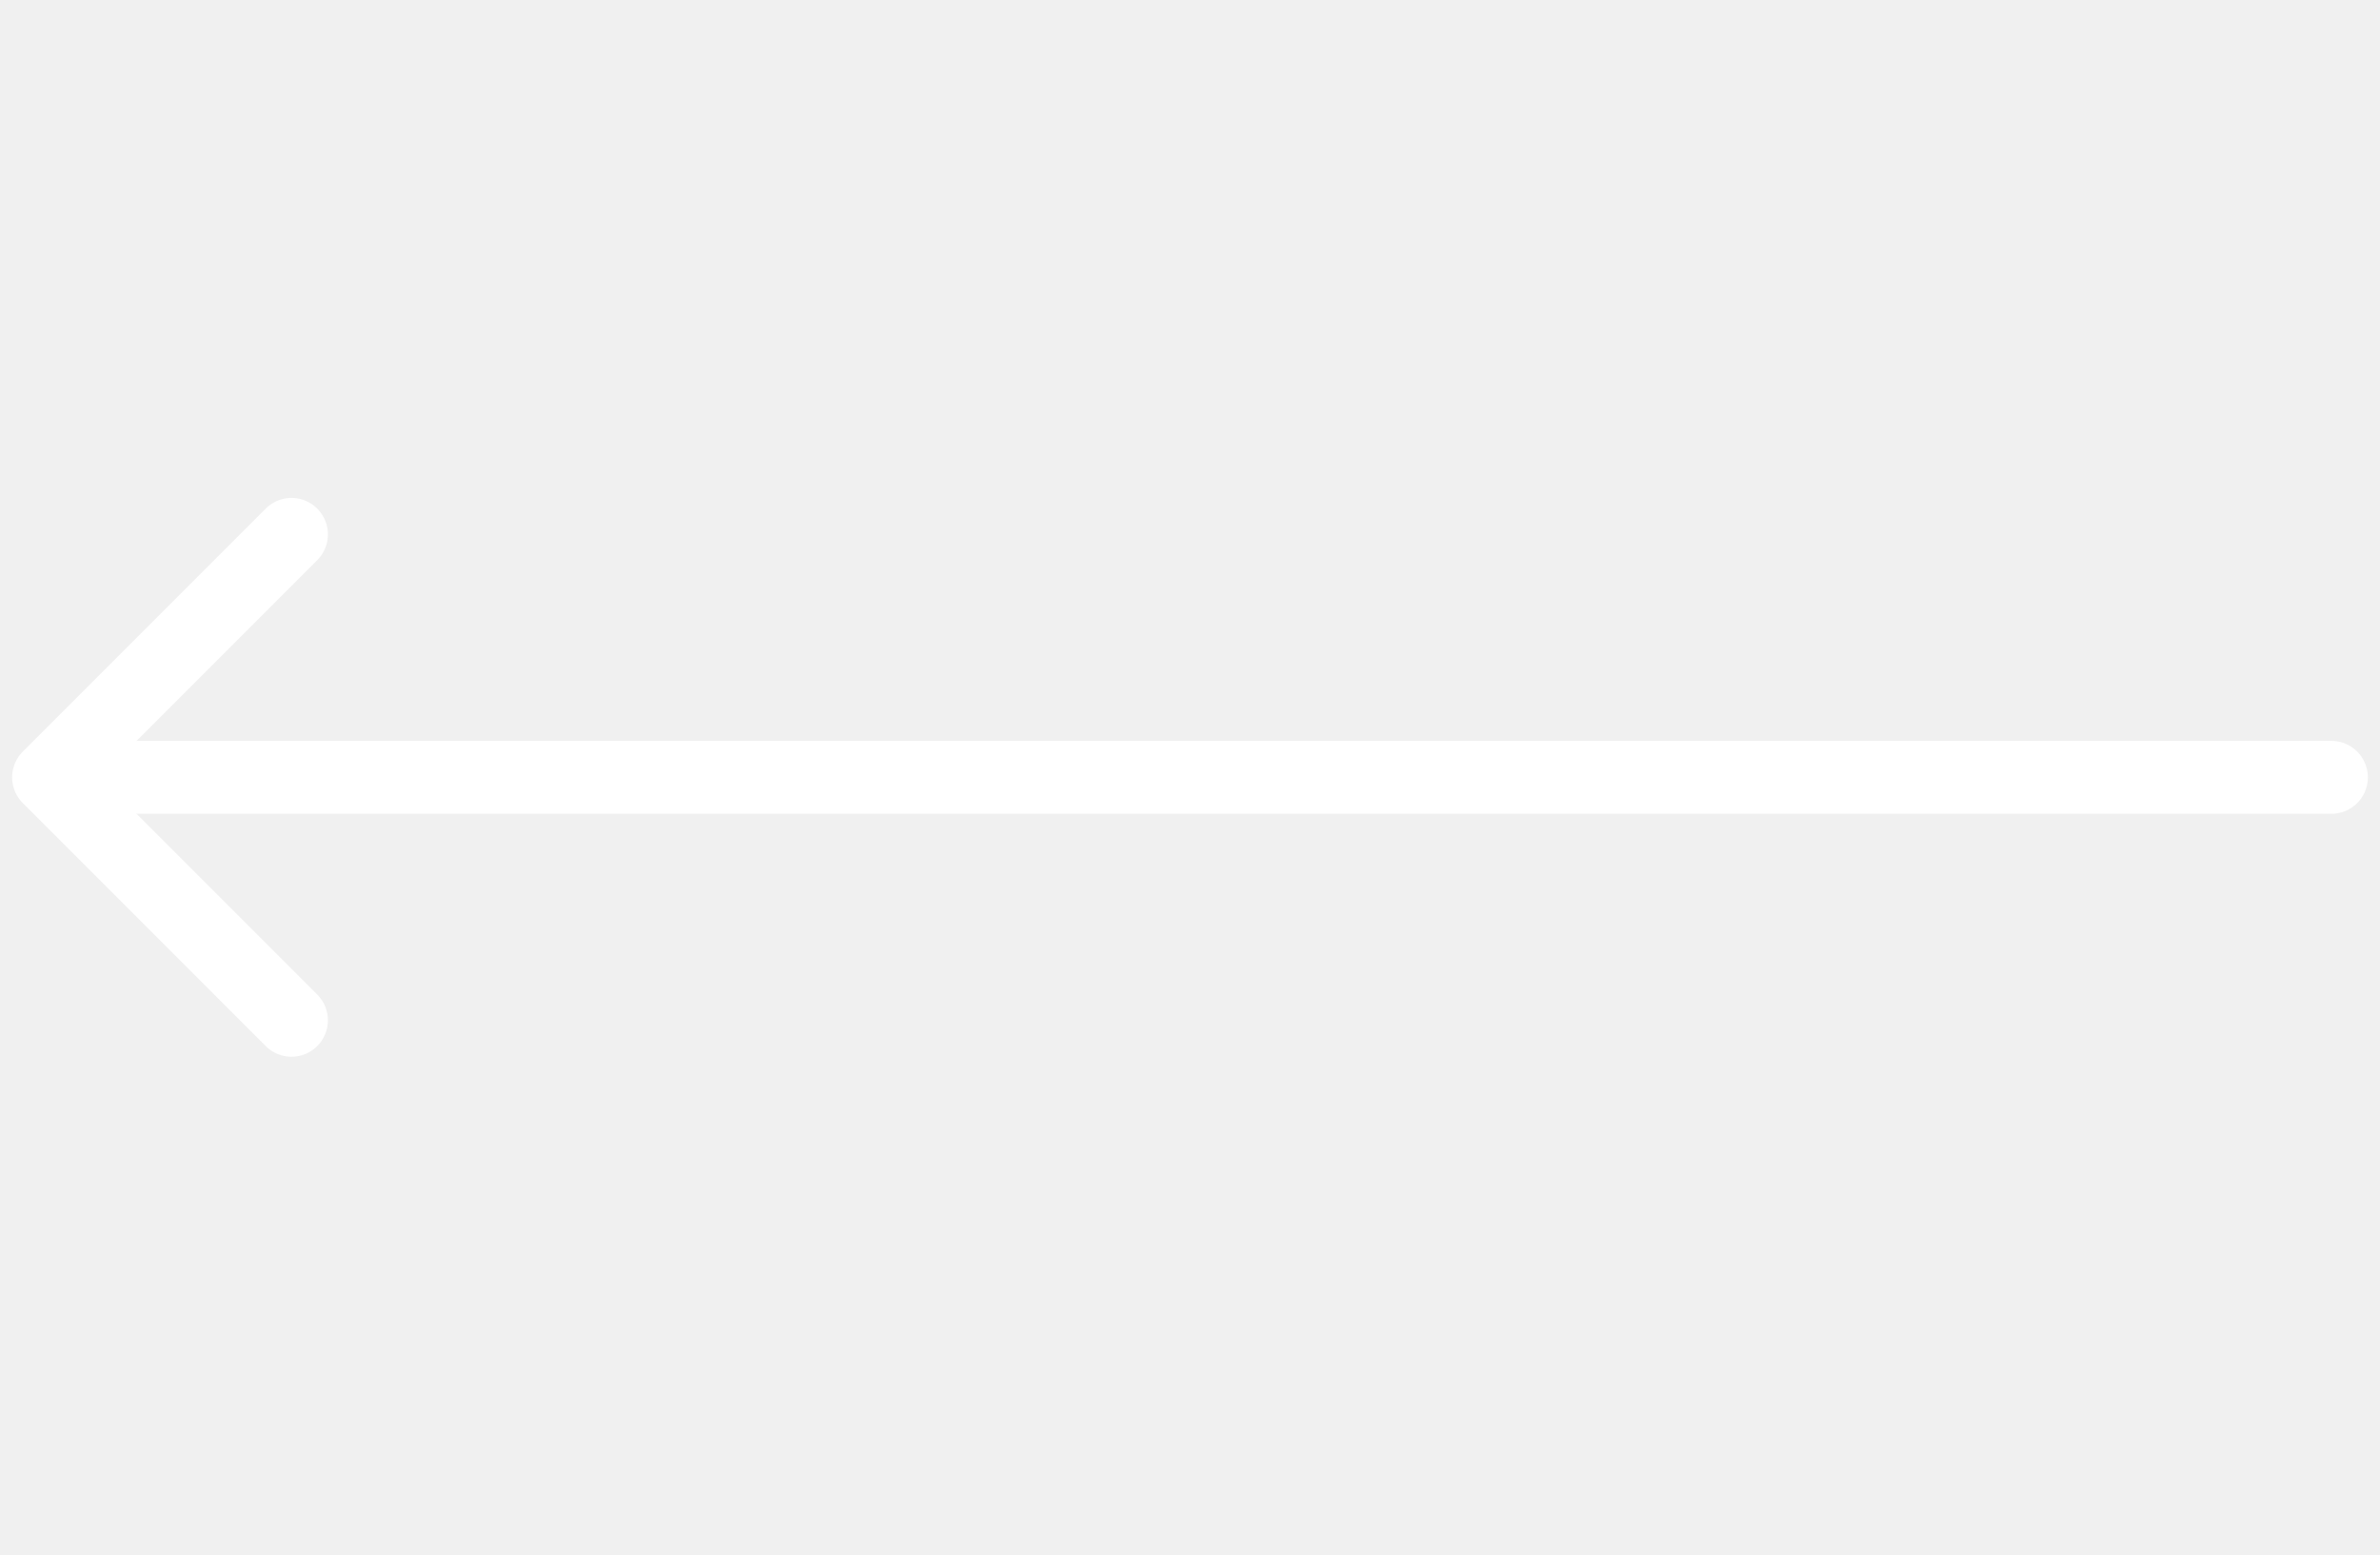
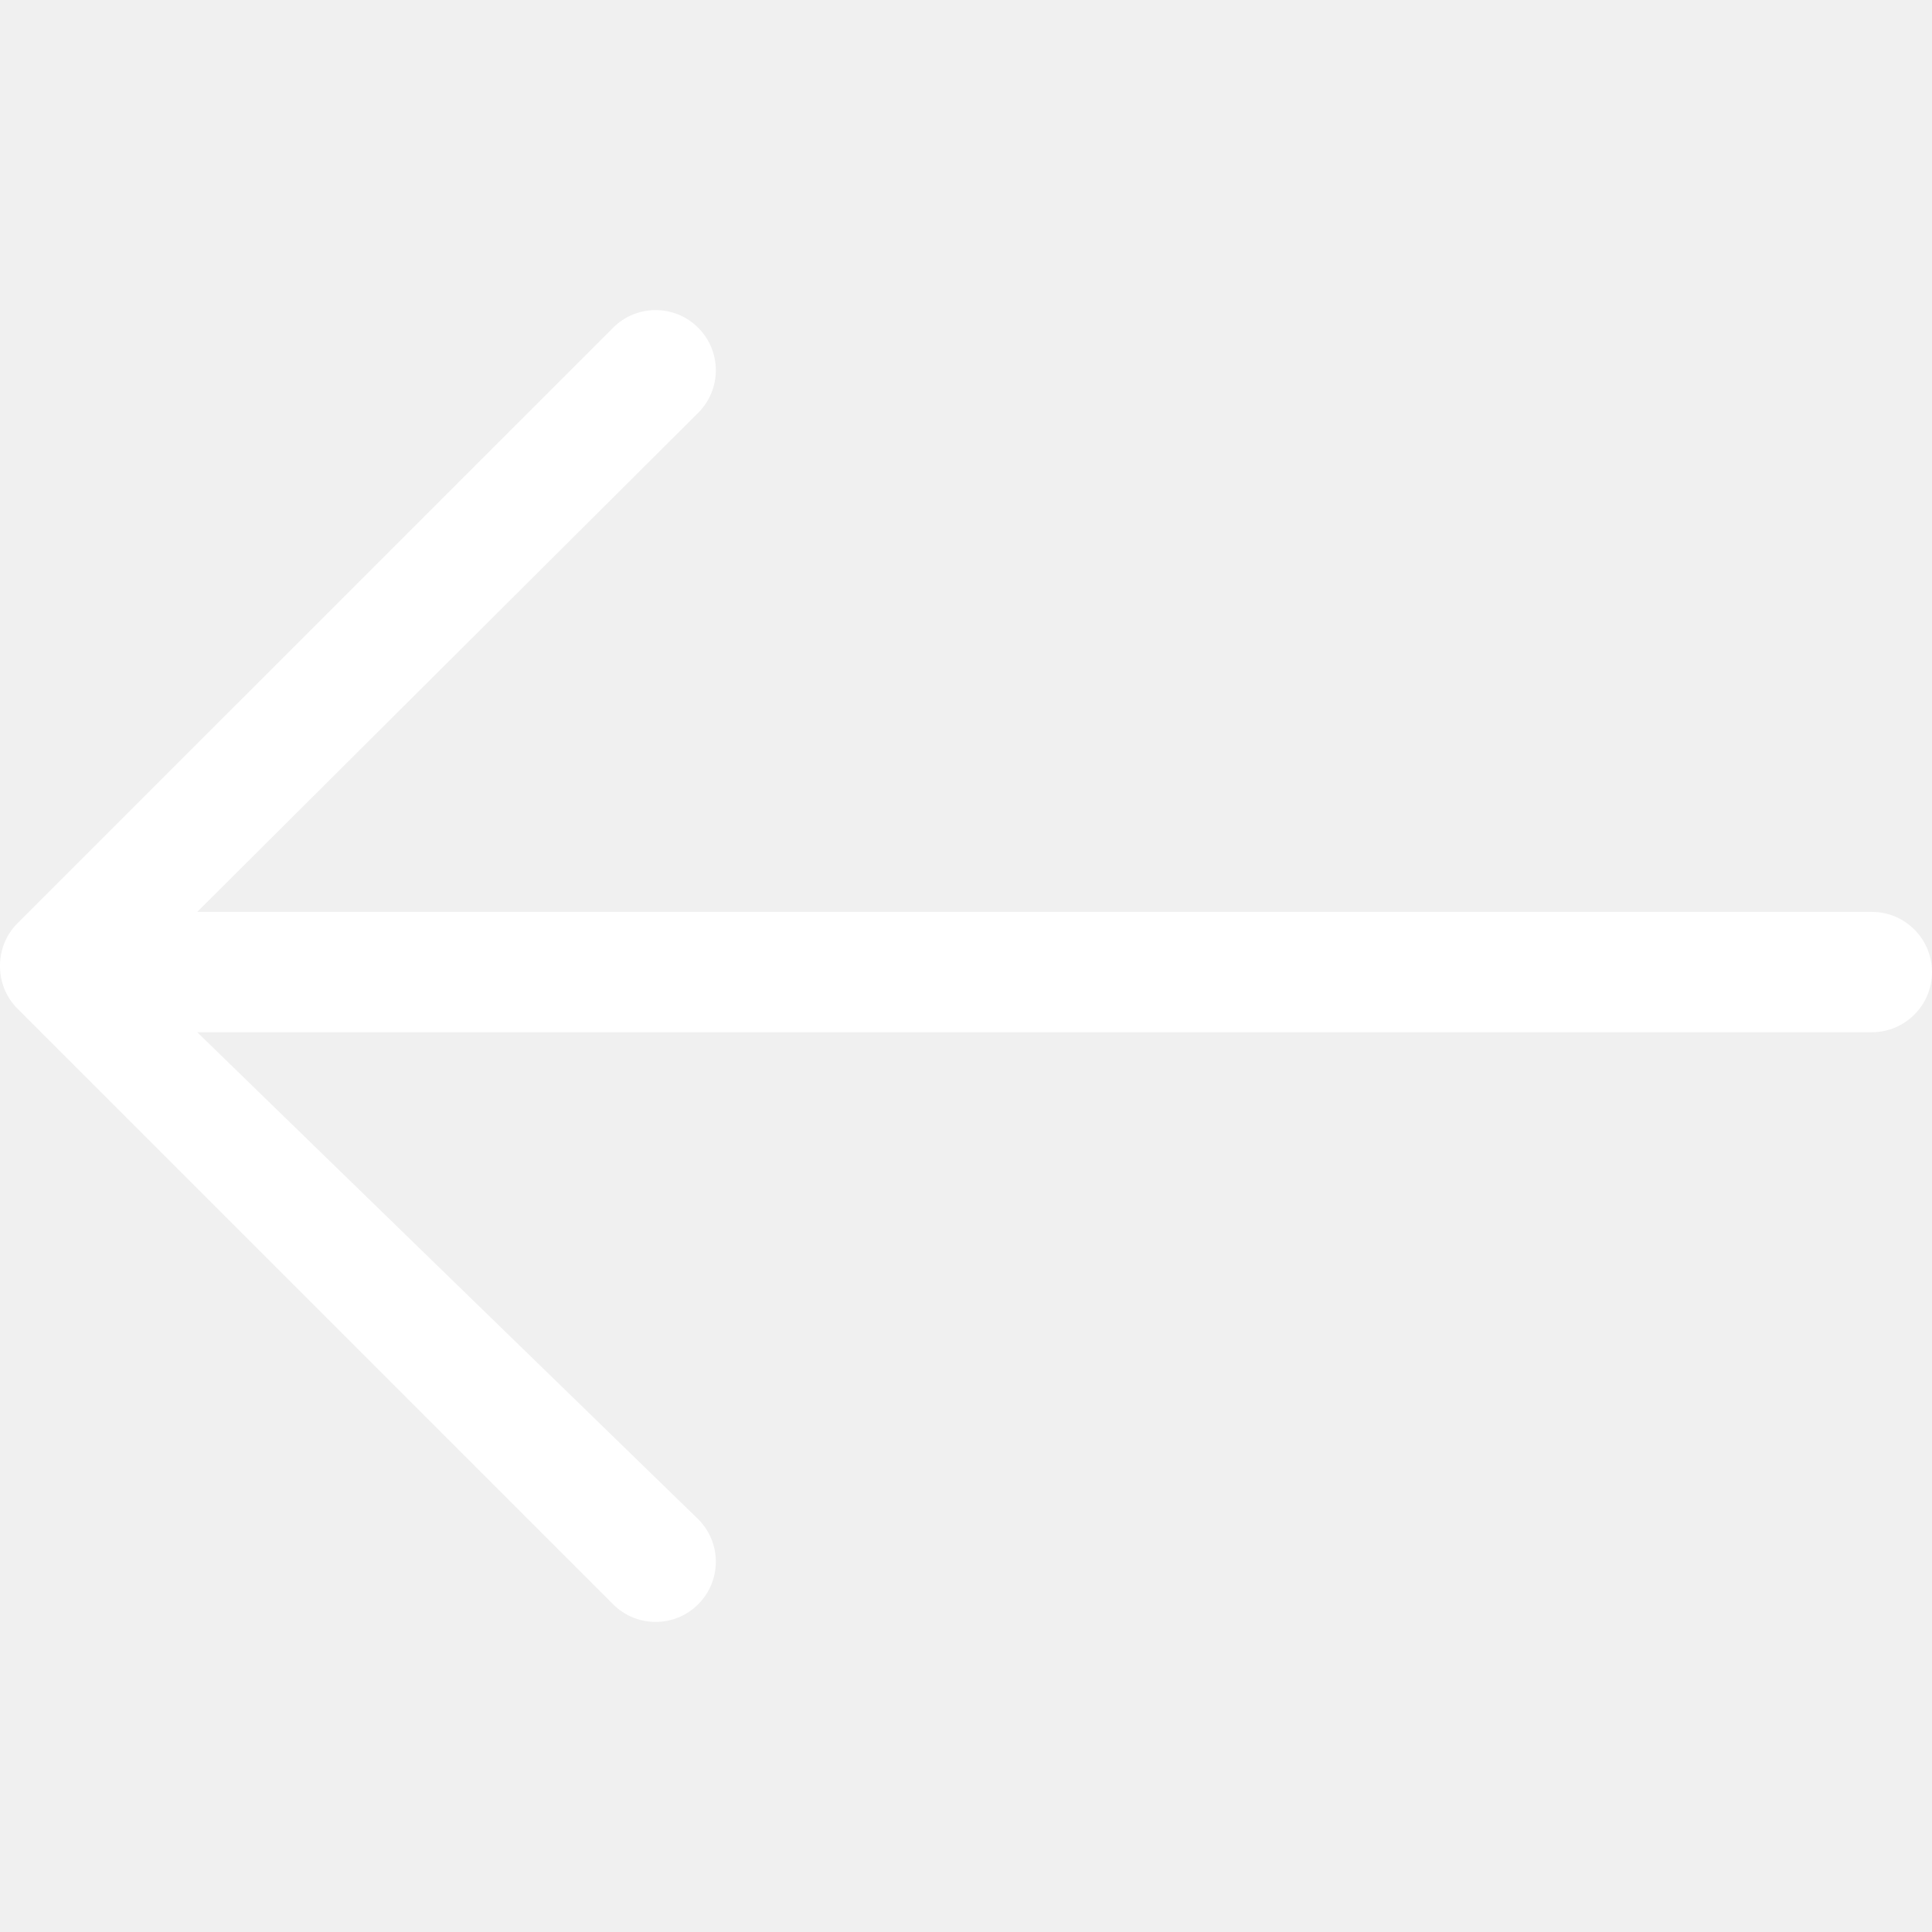
- <svg xmlns="http://www.w3.org/2000/svg" width="49" height="32" viewBox="0 0 49 32" fill="none">
-   <g clip-path="url(#clip0)">
-     <path d="M2 16H48" stroke="#FFFFFF" stroke-width="1.5" stroke-linecap="round" stroke-linejoin="round" />
-     <path d="M6.001 21.001L1 16L6.001 10.999" stroke="#FFFFFF" stroke-width="1.5" stroke-linecap="round" stroke-linejoin="round" />
-   </g>
-   <defs>
-     <clipPath id="clip0">
-       <rect width="32" height="49" fill="white" transform="translate(49) rotate(90)" />
-     </clipPath>
-   </defs>
+ <svg xmlns="http://www.w3.org/2000/svg" height="30" width="30" enable-background="new 0 0 386.242 386.242" version="1.1" viewBox="0 0 386.242 386.242" xml:space="preserve">
+   <path d="m374.21 182.3h-334.78l100.15-99.767c4.704-4.704 4.704-12.319 0-17.011-4.704-4.704-12.319-4.704-17.011 0l-119.1 119.09c-4.632 4.632-4.632 12.379 0 17.011l119.1 119.1c4.704 4.704 12.319 4.704 17.011 0 4.704-4.704 4.704-12.319 0-17.011l-100.15-97.35h334.78c6.641 0 12.03-5.39 12.03-12.03s-5.389-12.03-12.029-12.03z" fill="#FFFFFF" />
</svg>
